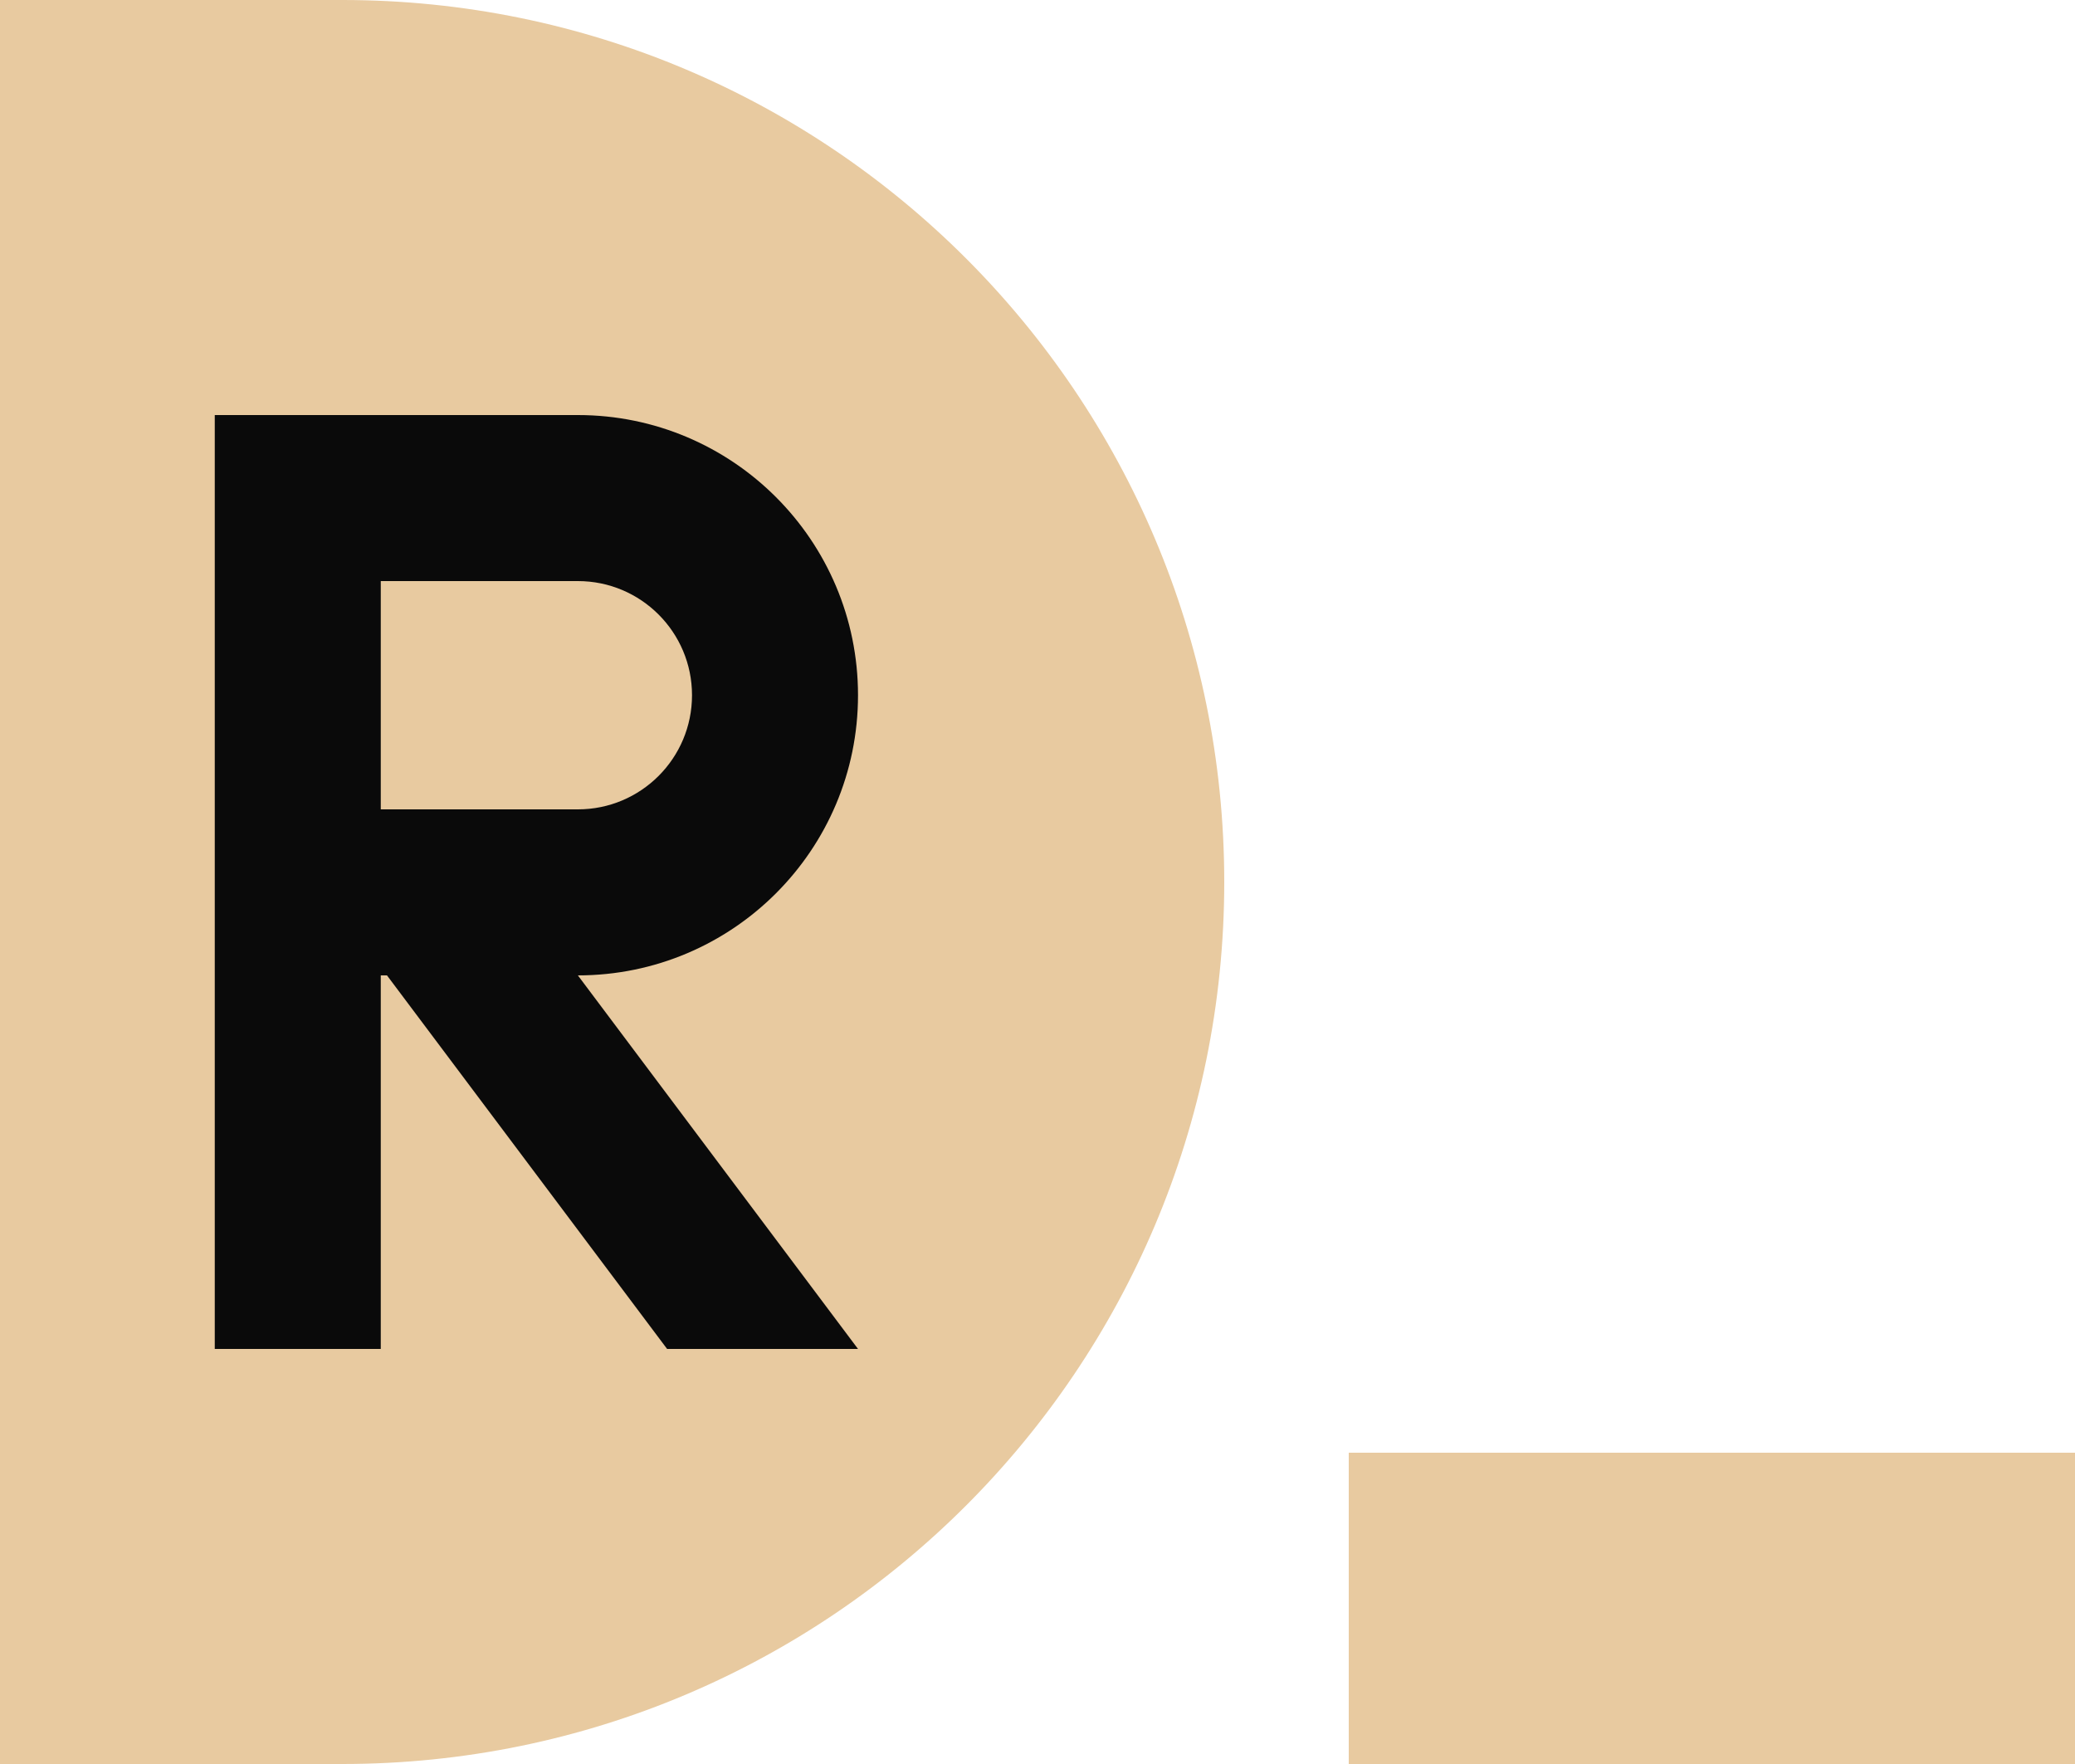
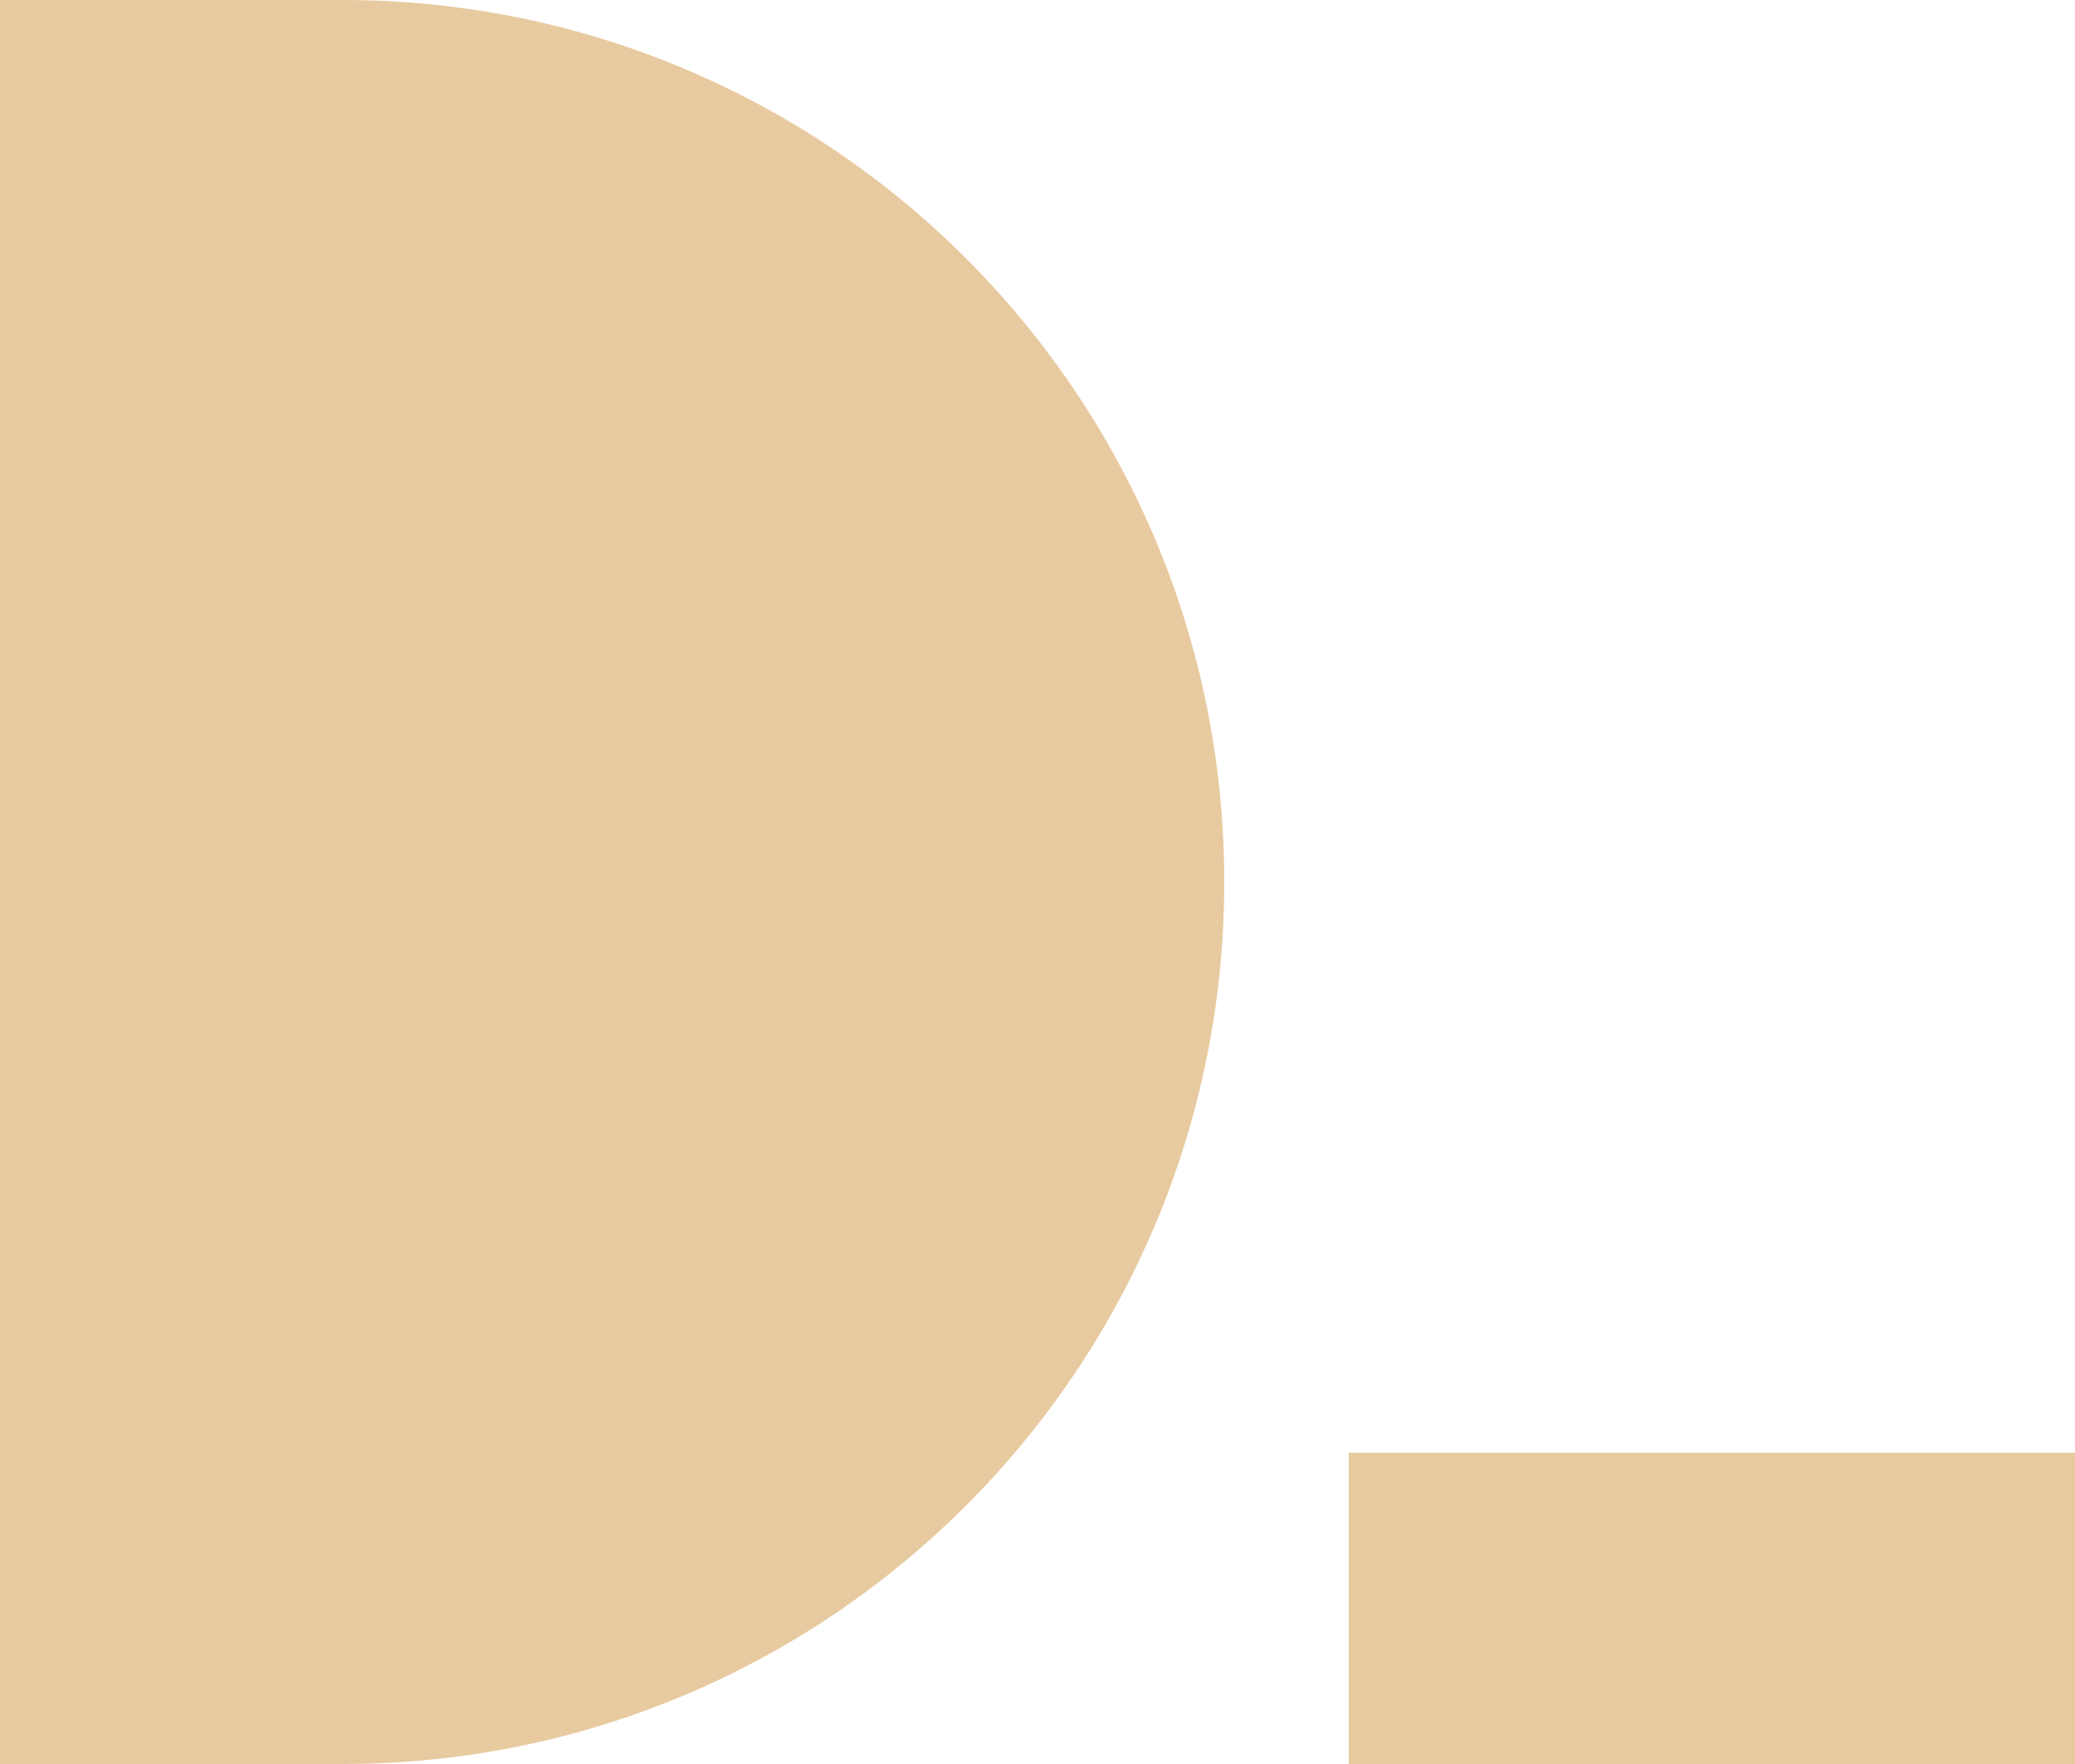
<svg xmlns="http://www.w3.org/2000/svg" viewBox="6 7 20 17">
  <path d="M6 7 H9.3 A8.5 8.5 0 0 1 9.3 24 H6 Z" fill="#e8caa0" />
-   <path transform="translate(8.07 11)" fill="#0a0a0a" fill-rule="evenodd" d="M0 0H3.5A2.7 2.7 0 0 1 3.5 5.4L6.2 9L4.36 9L1.66 5.4H1.6V9H0Z M1.6 1.6H3.5A1.1 1.1 0 0 1 3.5 3.8H1.6Z" />
  <rect x="19" y="21" width="7" height="3" fill="#e8caa0">
    <animate attributeName="opacity" values="1;1;0;0;1" keyTimes="0;0.45;0.5;0.95;1" dur="1.1s" repeatCount="indefinite" />
  </rect>
</svg>
